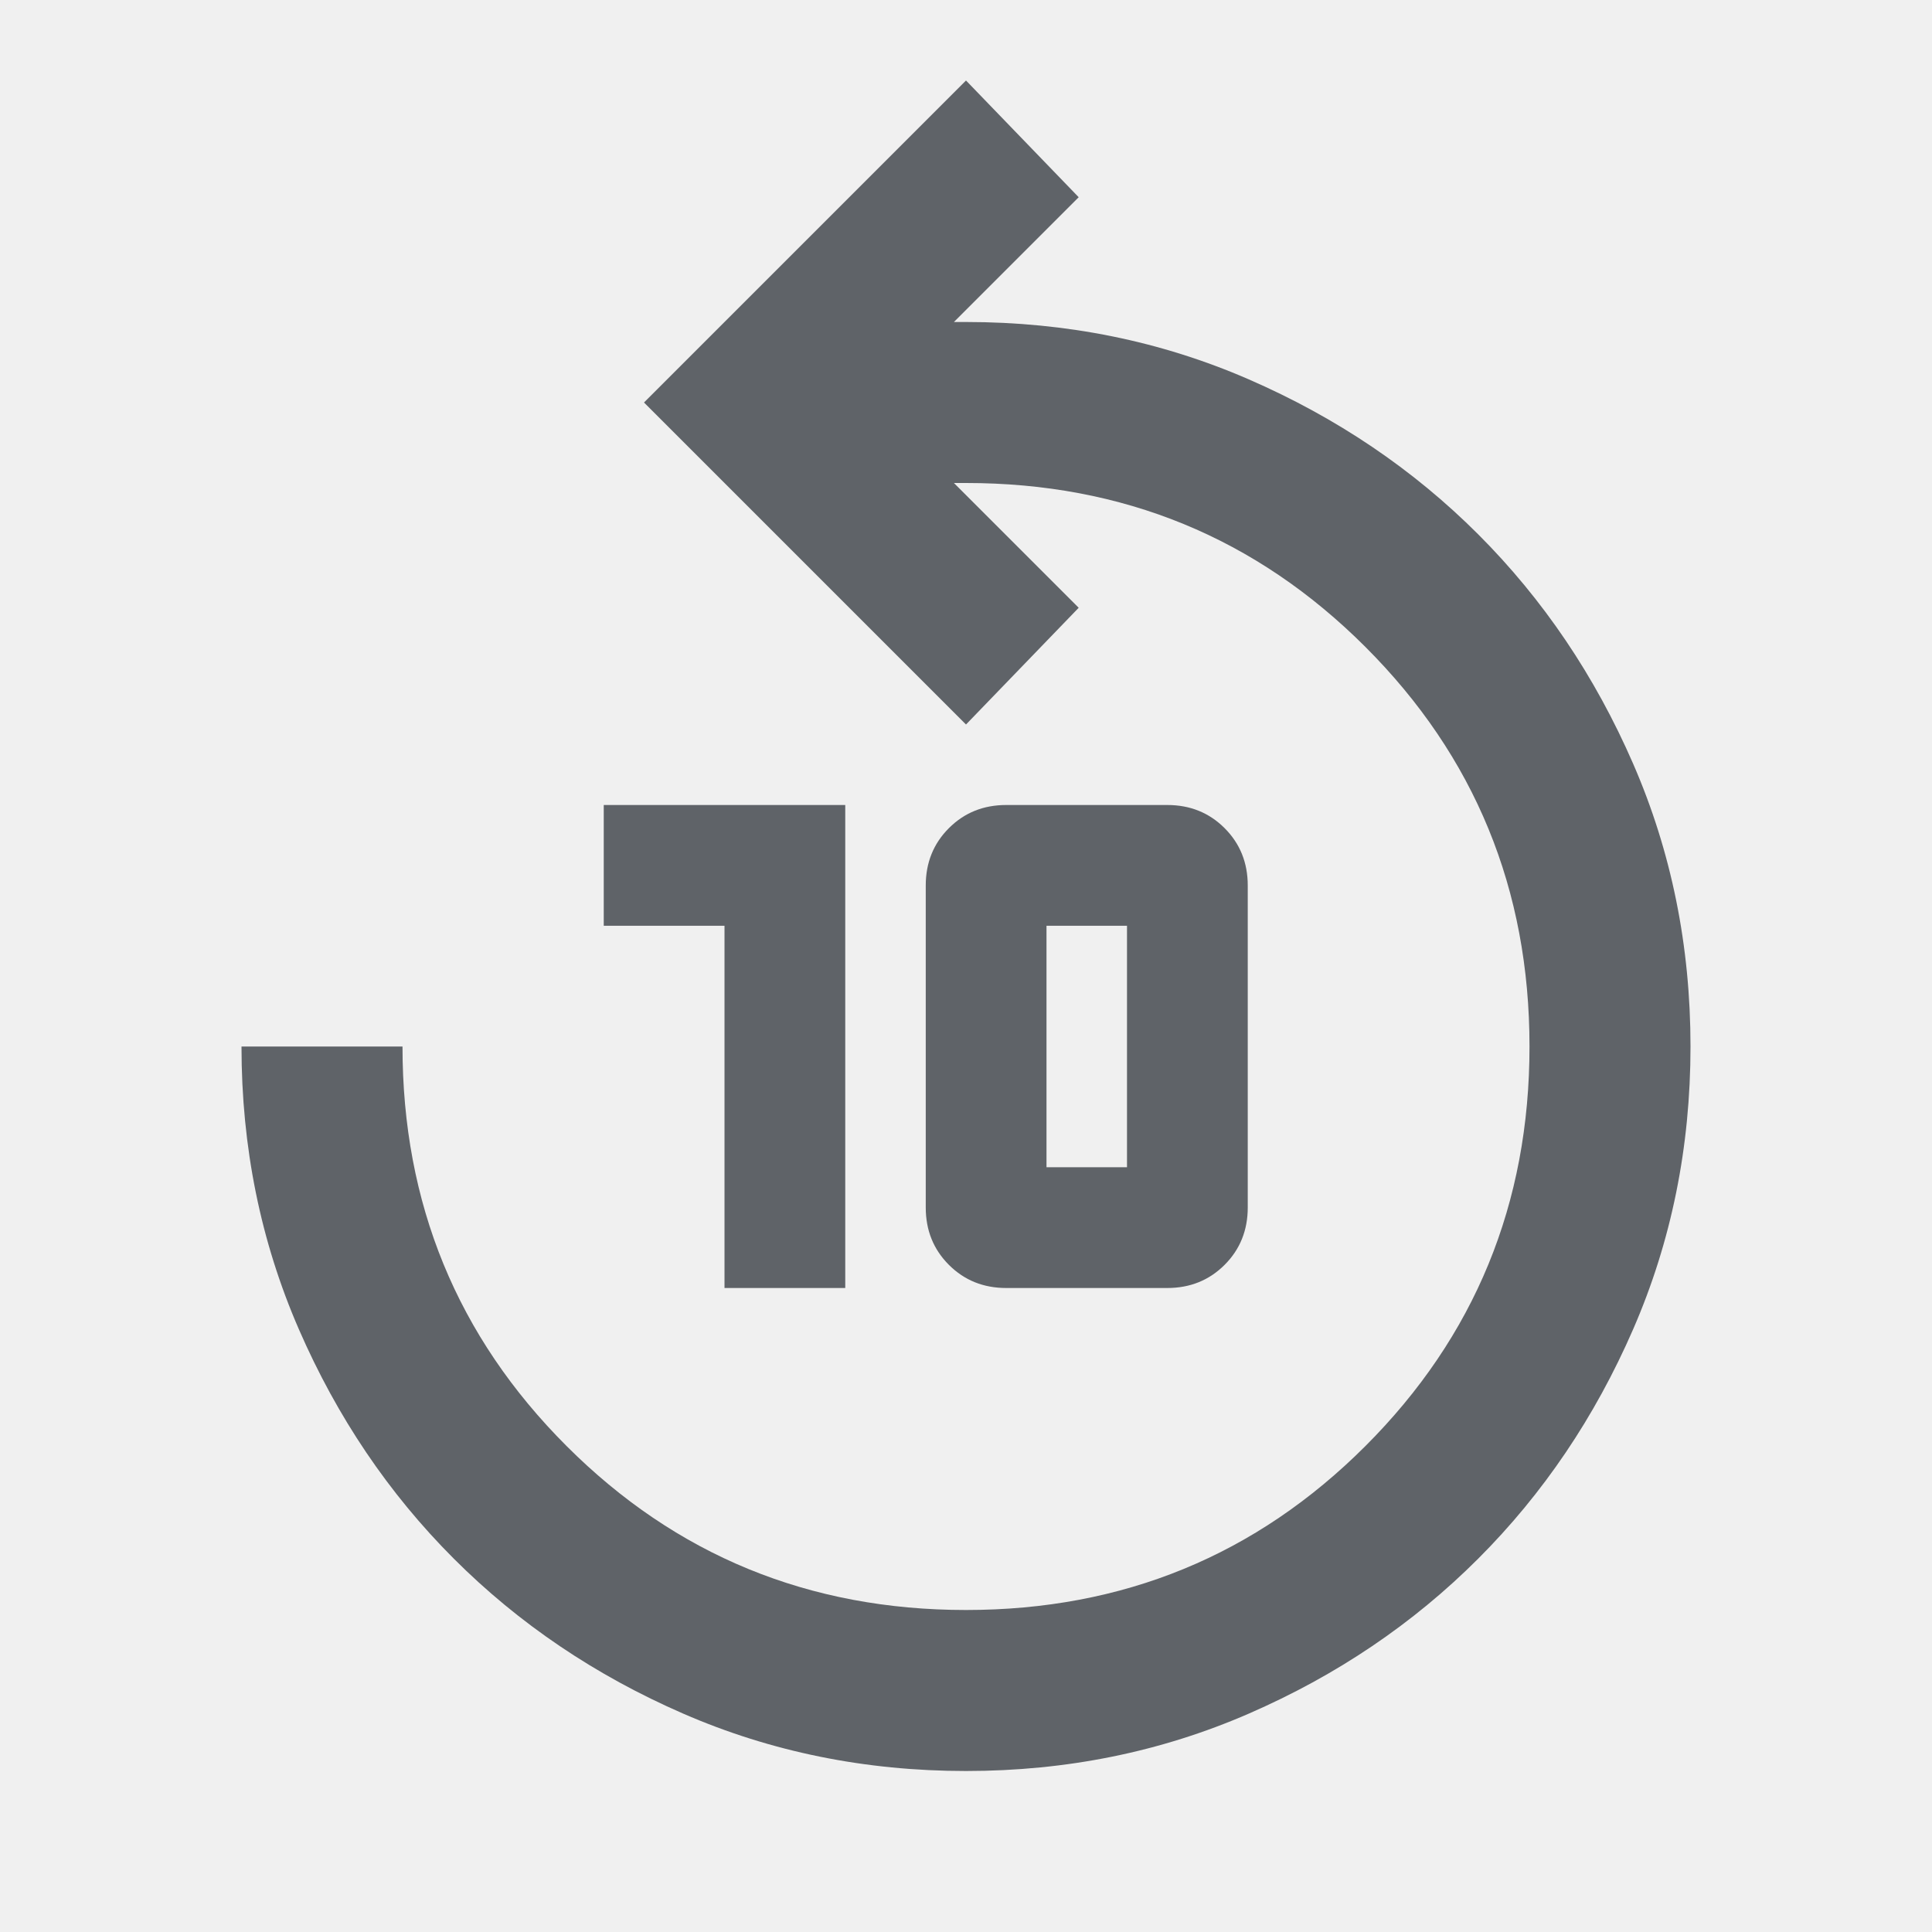
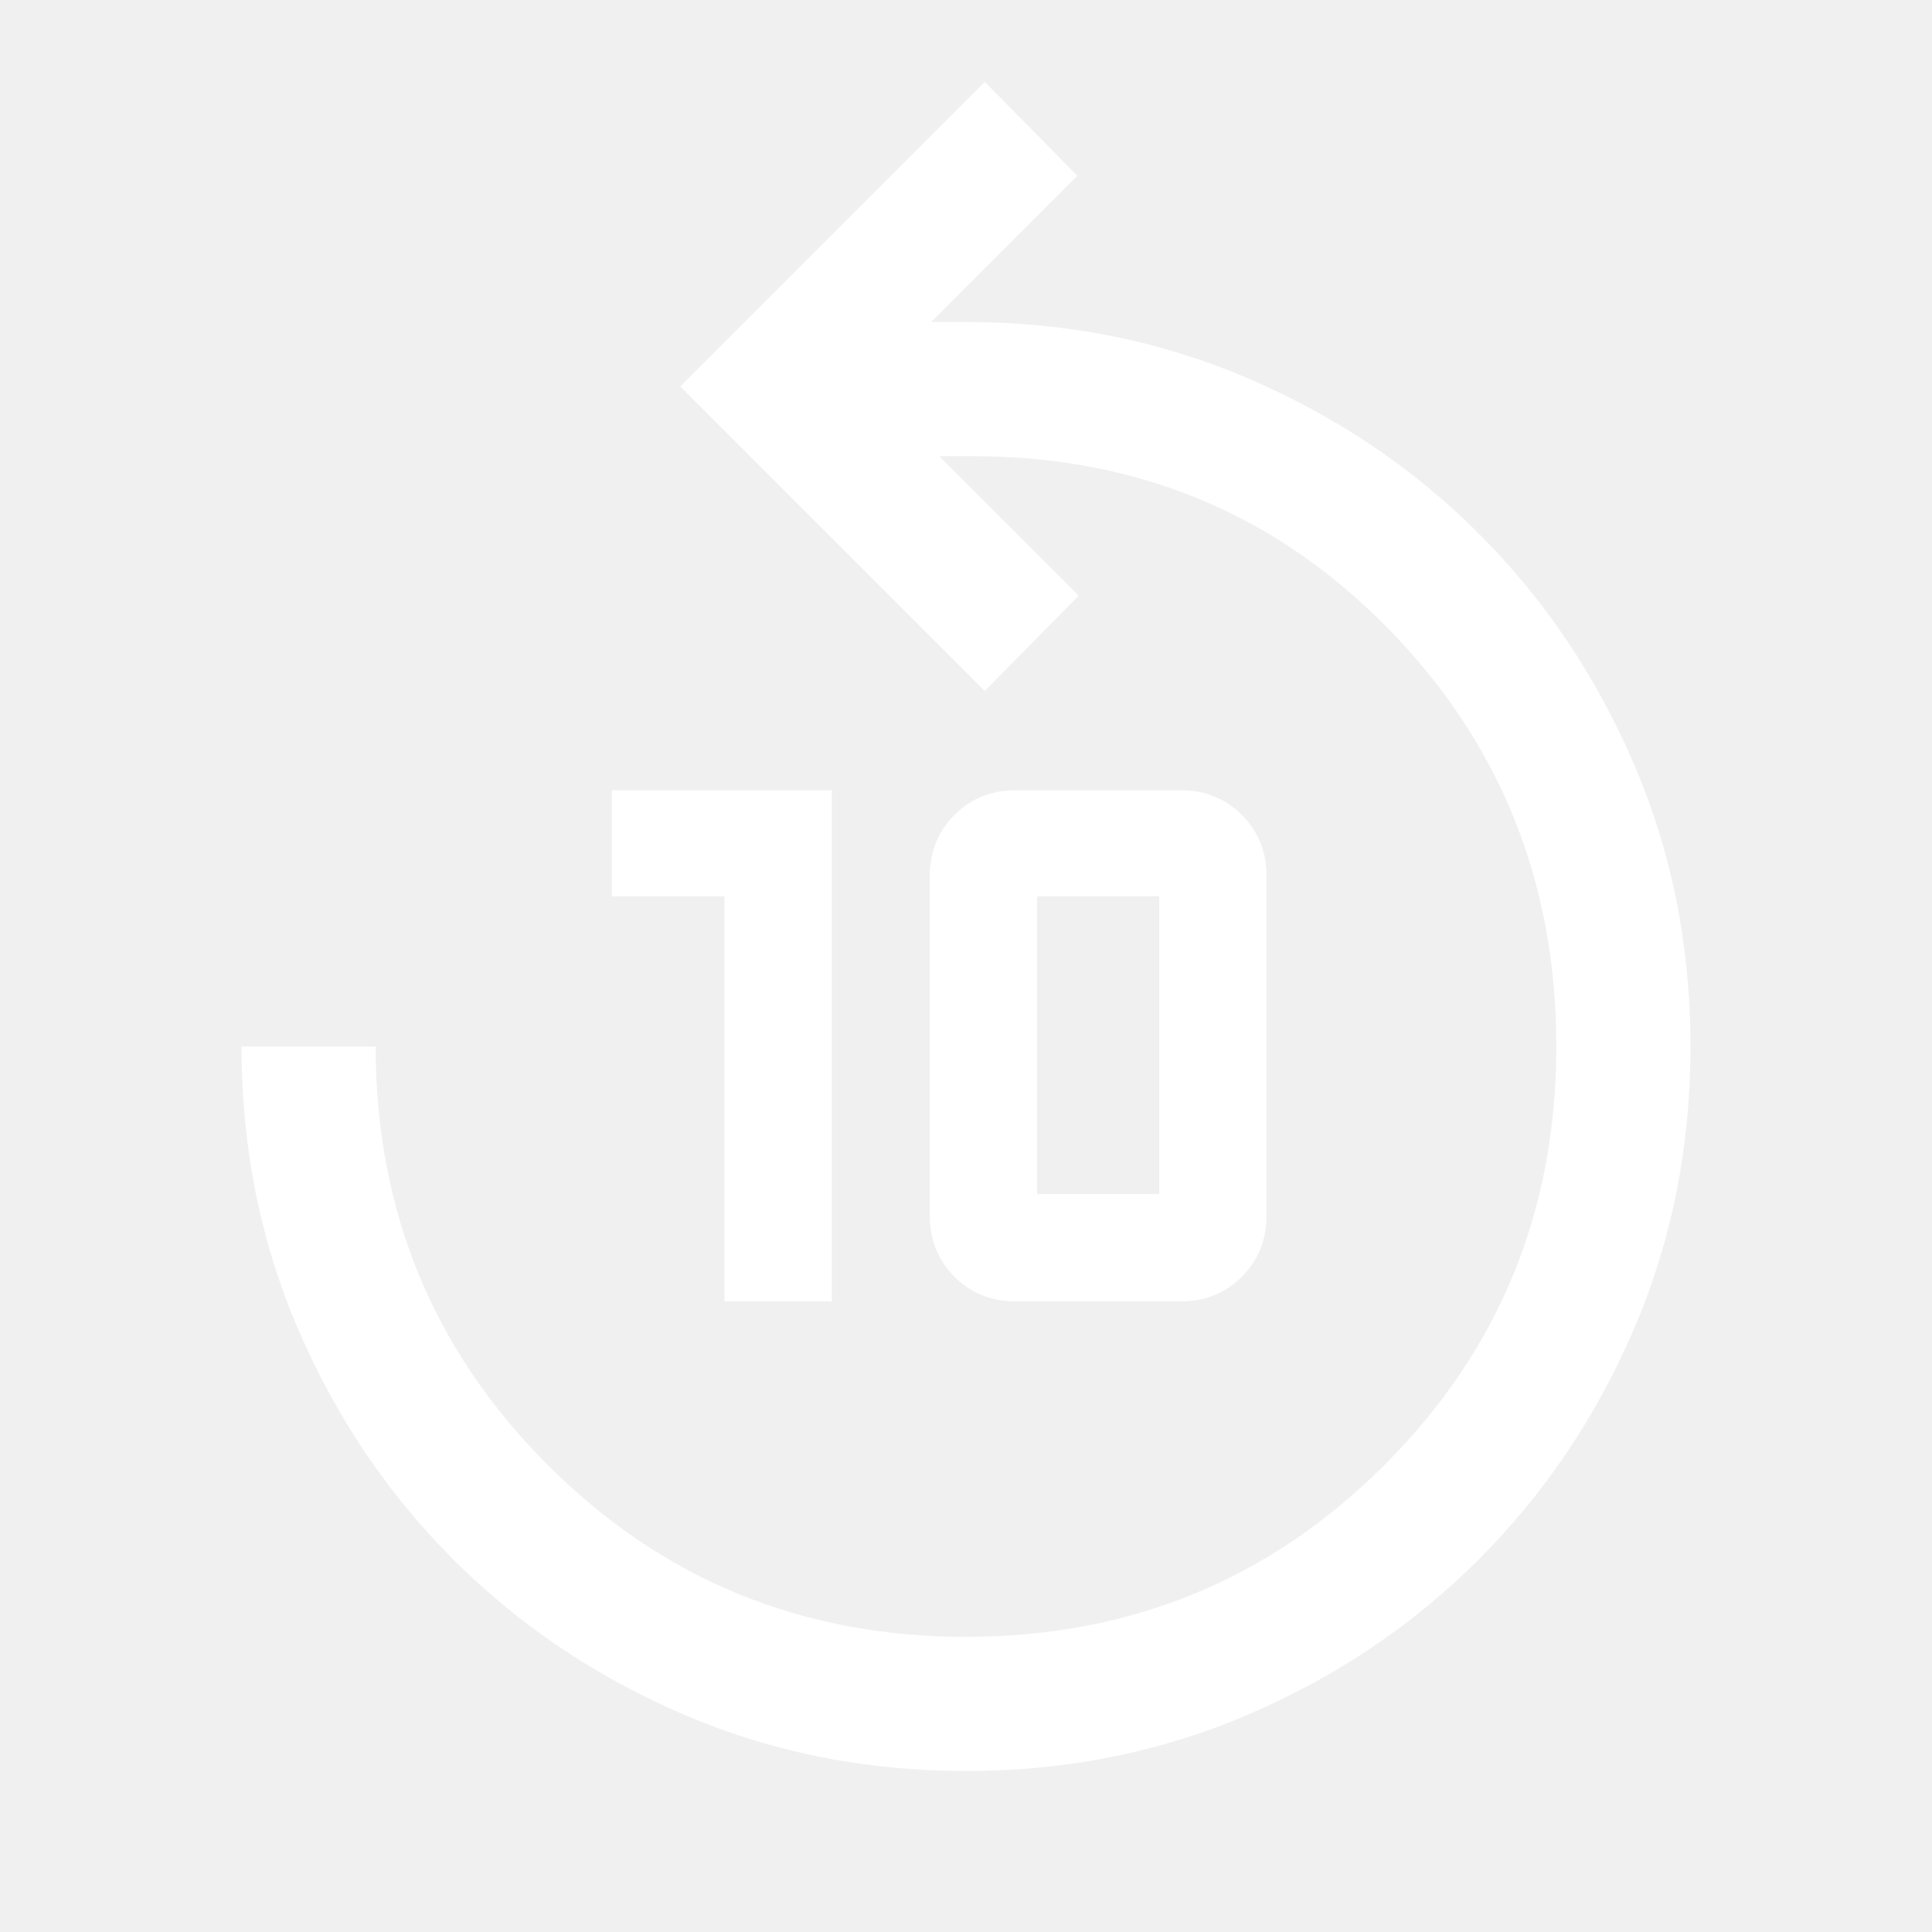
- <svg xmlns="http://www.w3.org/2000/svg" height="24px" viewBox="0 -960 960 960" width="24px" fill="#5f6368">
-   <path d="M480-80q-75 0-140.5-28.5t-114-77q-48.5-48.5-77-114T120-440h80q0 117 81.5 198.5T480-160q117 0 198.5-81.5T760-440q0-117-81.5-198.5T480-720h-6l62 62-56 58-160-160 160-160 56 58-62 62h6q75 0 140.5 28.5t114 77q48.5 48.5 77 114T840-440q0 75-28.5 140.5t-77 114q-48.5 48.5-114 77T480-80ZM360-320v-180h-60v-60h120v240h-60Zm140 0q-17 0-28.5-11.5T460-360v-160q0-17 11.5-28.5T500-560h80q17 0 28.5 11.5T620-520v160q0 17-11.5 28.5T580-320h-80Zm20-60h40v-120h-40v120Z" />
+ <svg xmlns="http://www.w3.org/2000/svg" height="40px" viewBox="0 -960 960 960" width="40px" fill="#ffffff">
+   <path d="M480-80q-75 0-140.5-28.17-65.5-28.16-114.33-77-48.84-48.83-77-114.33Q120-365 120-440h66.67q0 122.33 85.38 207.83 85.38 85.5 207.95 85.5t207.95-85.38q85.38-85.38 85.38-207.95T689.5-647.95q-83.83-85.38-206.17-85.38h-16.66L536-664l-46.67 47.33L338-768l151.33-151.33 46 46.66L462.67-800H480q75 0 140.5 28.17 65.5 28.16 114.33 77 48.84 48.83 77 114.33Q840-515 840-440t-28.17 140.5q-28.16 65.5-77 114.33-48.83 48.84-114.33 77Q555-80 480-80ZM360-313.33v-201.34h-56v-52.66h109.33v254H360Zm144.67 0q-18.14 0-30.4-12.27Q462-337.87 462-356v-168.67q0-18.13 12.27-30.4 12.26-12.26 30.4-12.26h82q18.13 0 30.4 12.26 12.26 12.27 12.26 30.4V-356q0 18.13-12.26 30.4-12.27 12.27-30.4 12.27h-82Zm10.66-53.34H576v-148h-60.67v148Z" />
</svg>
